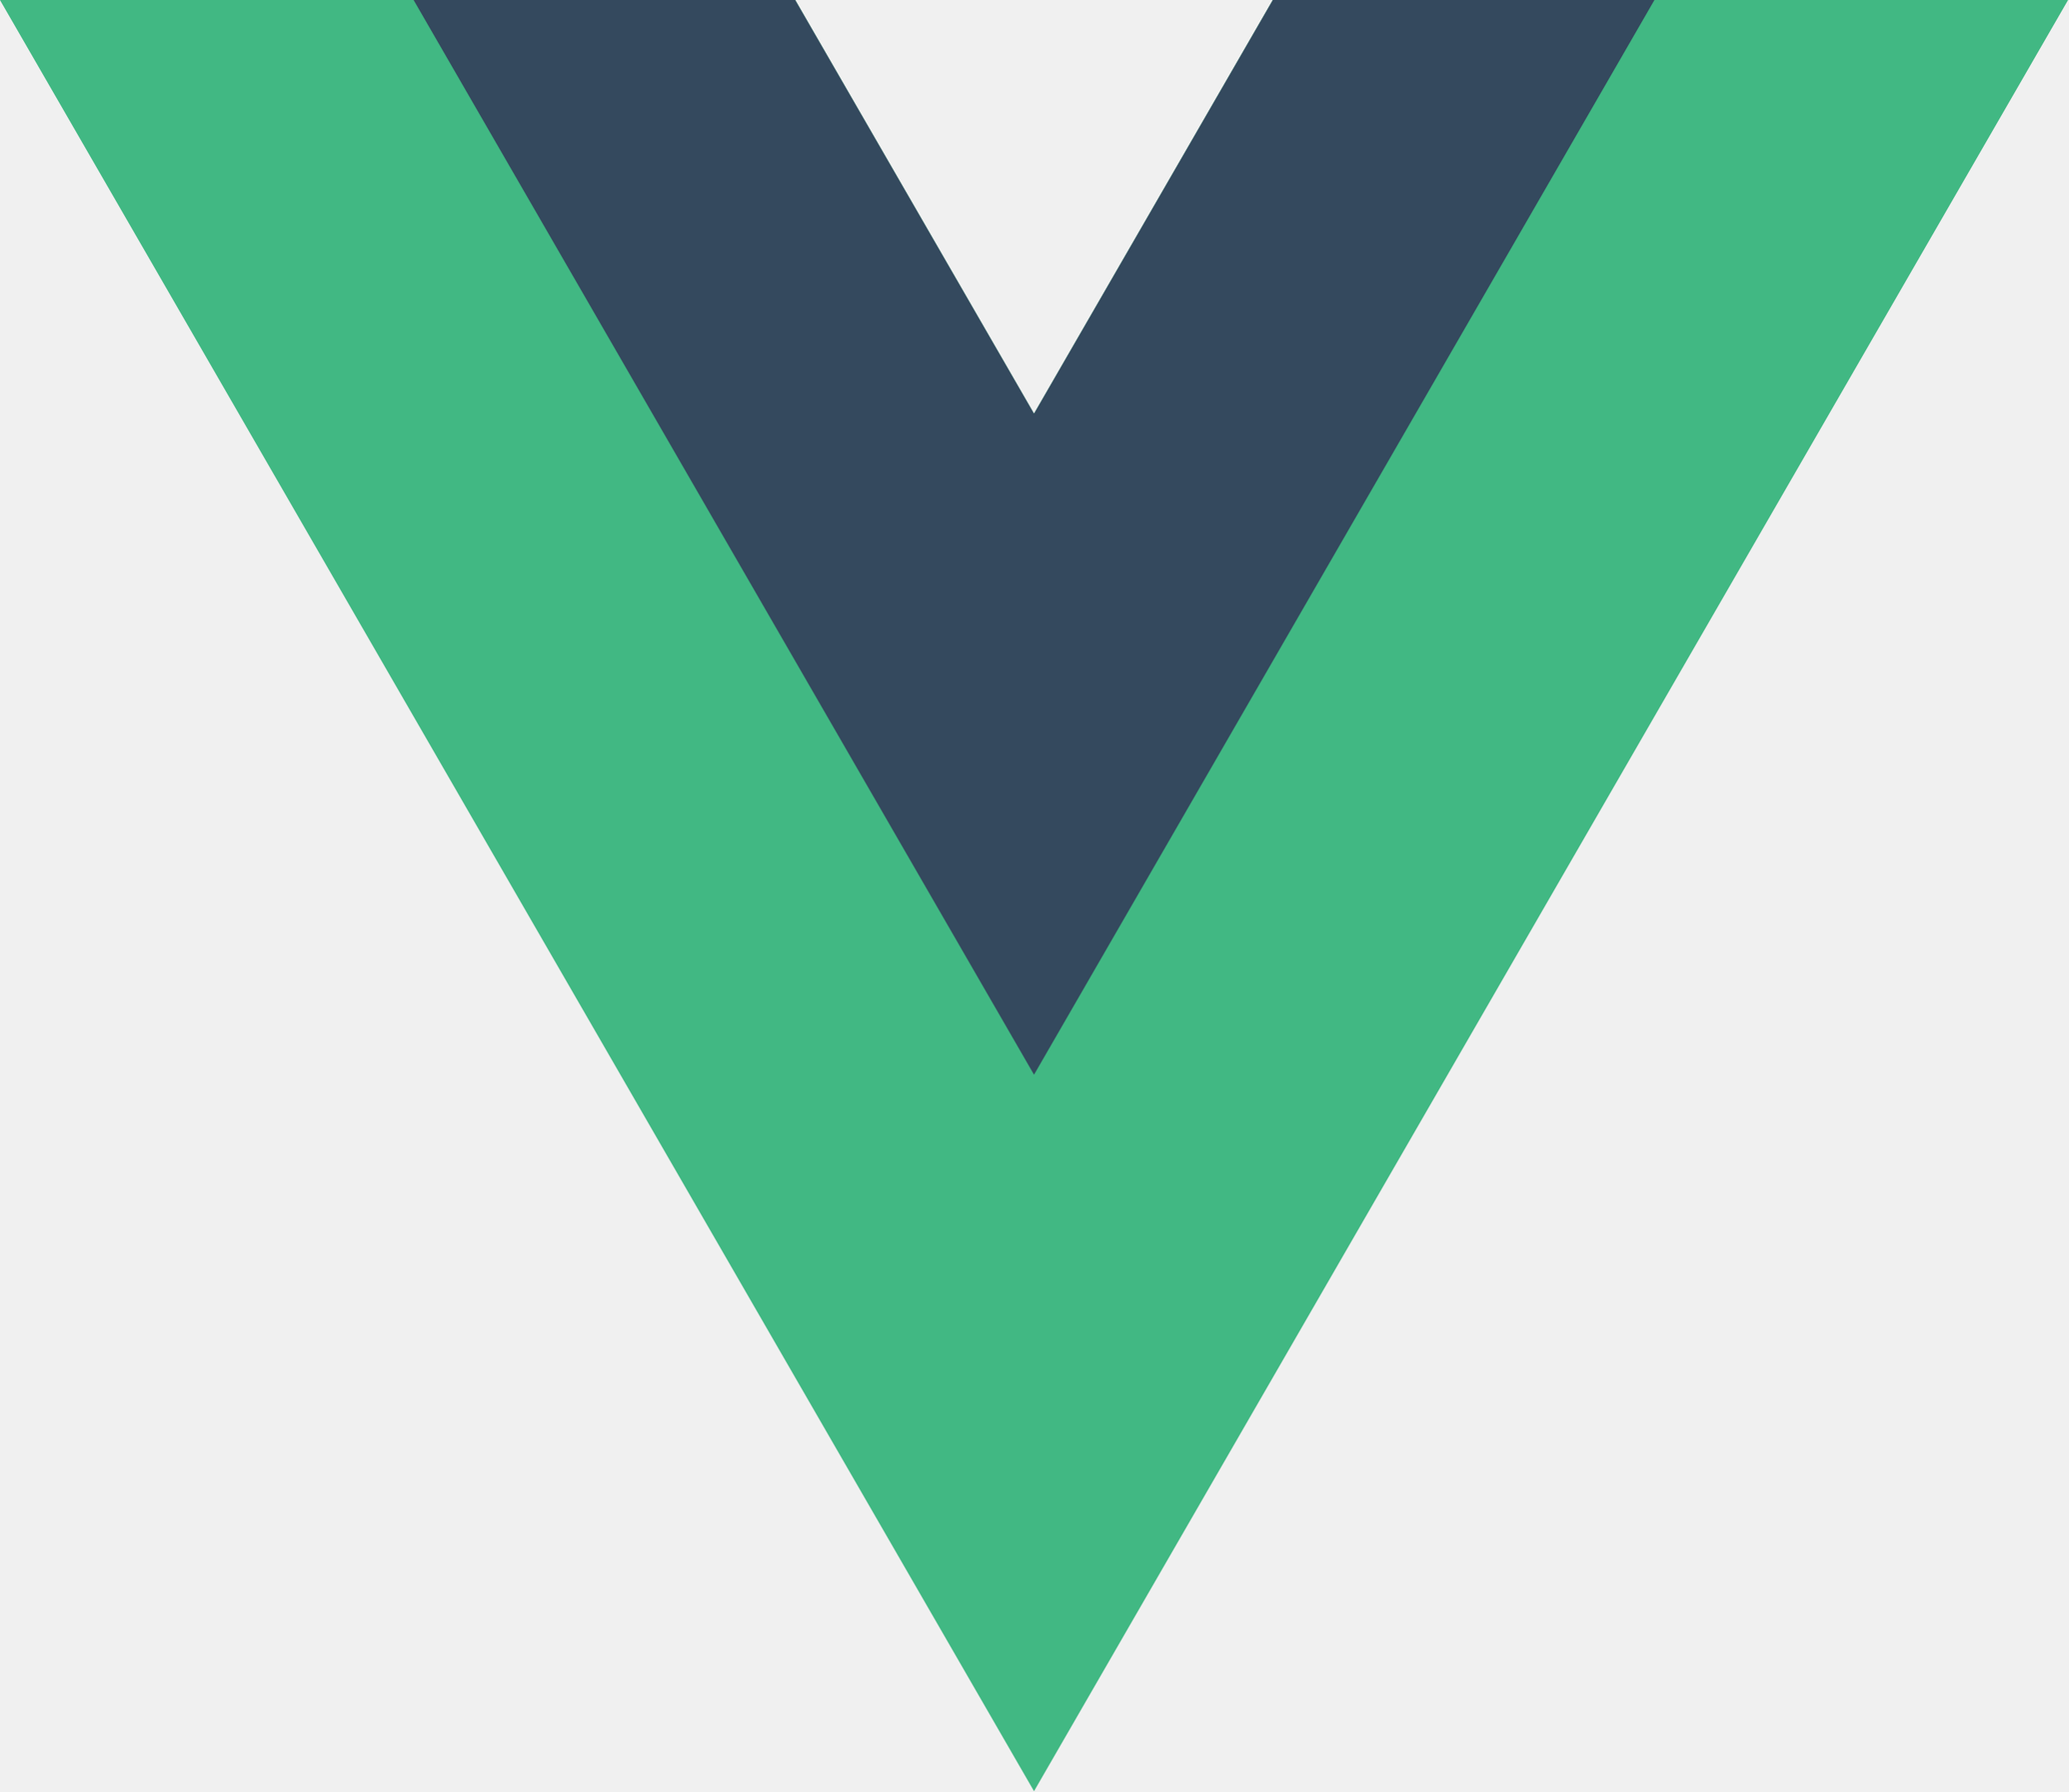
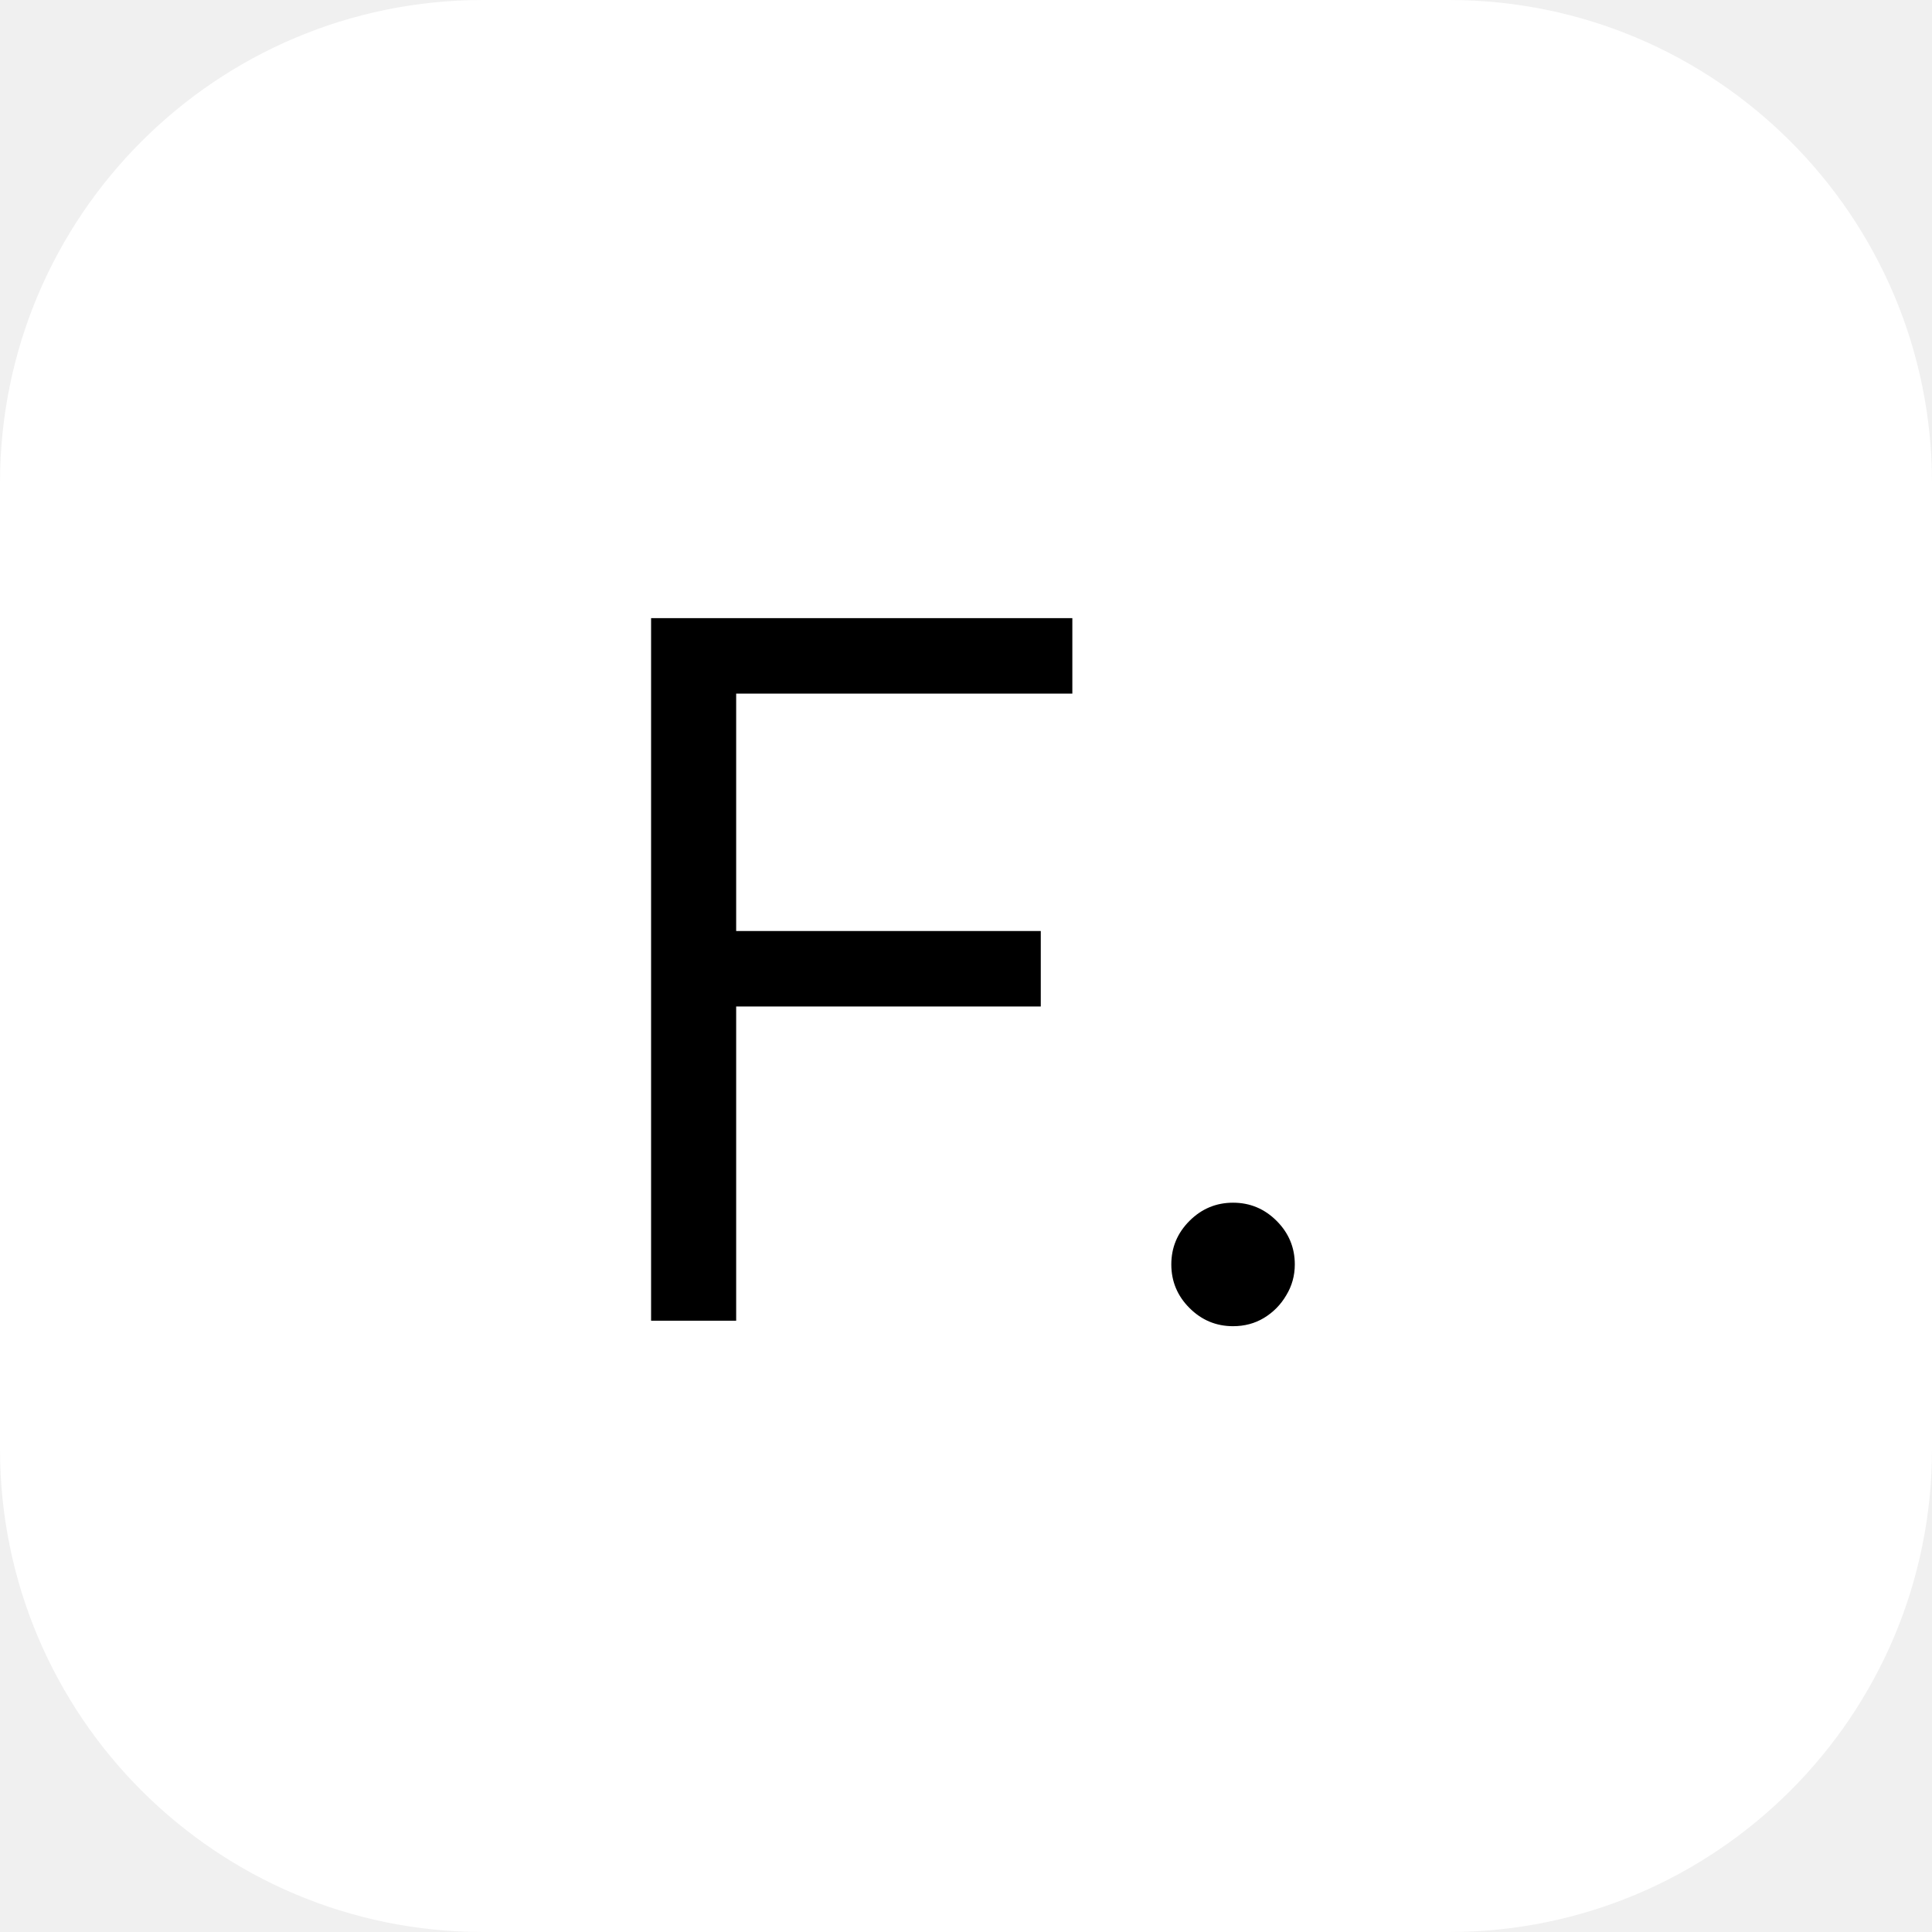
- <svg xmlns="http://www.w3.org/2000/svg" viewBox="0 0 261.76 226.69">
-   <path d="M161.096.001l-30.225 52.351L100.647.001H-.005l130.877 226.688L261.749.001z" fill="#41b883" />
-   <path d="M161.096.001l-30.225 52.351L100.647.001H52.346l78.526 136.01L209.398.001z" fill="#34495e" />
+ <svg xmlns="http://www.w3.org/2000/svg" width="256" height="256" viewBox="0 0 256 256" fill="none">
+   <rect width="256" height="256" rx="64" fill="white" />
+   <path d="M86.273 175V81.909H142.091V91.909H97.546V123.364H137.909V133.364H97.546V175H86.273ZM163.386 175.727C161.144 175.727 159.22 174.924 157.614 173.318C156.008 171.712 155.205 169.788 155.205 167.545C155.205 165.303 156.008 163.379 157.614 161.773C159.22 160.167 161.144 159.364 163.386 159.364C165.629 159.364 167.553 160.167 169.159 161.773C170.765 163.379 171.568 165.303 171.568 167.545C171.568 169.03 171.189 170.394 170.432 171.636C169.705 172.879 168.72 173.879 167.477 174.636C166.265 175.364 164.902 175.727 163.386 175.727Z" fill="black" />
</svg>
